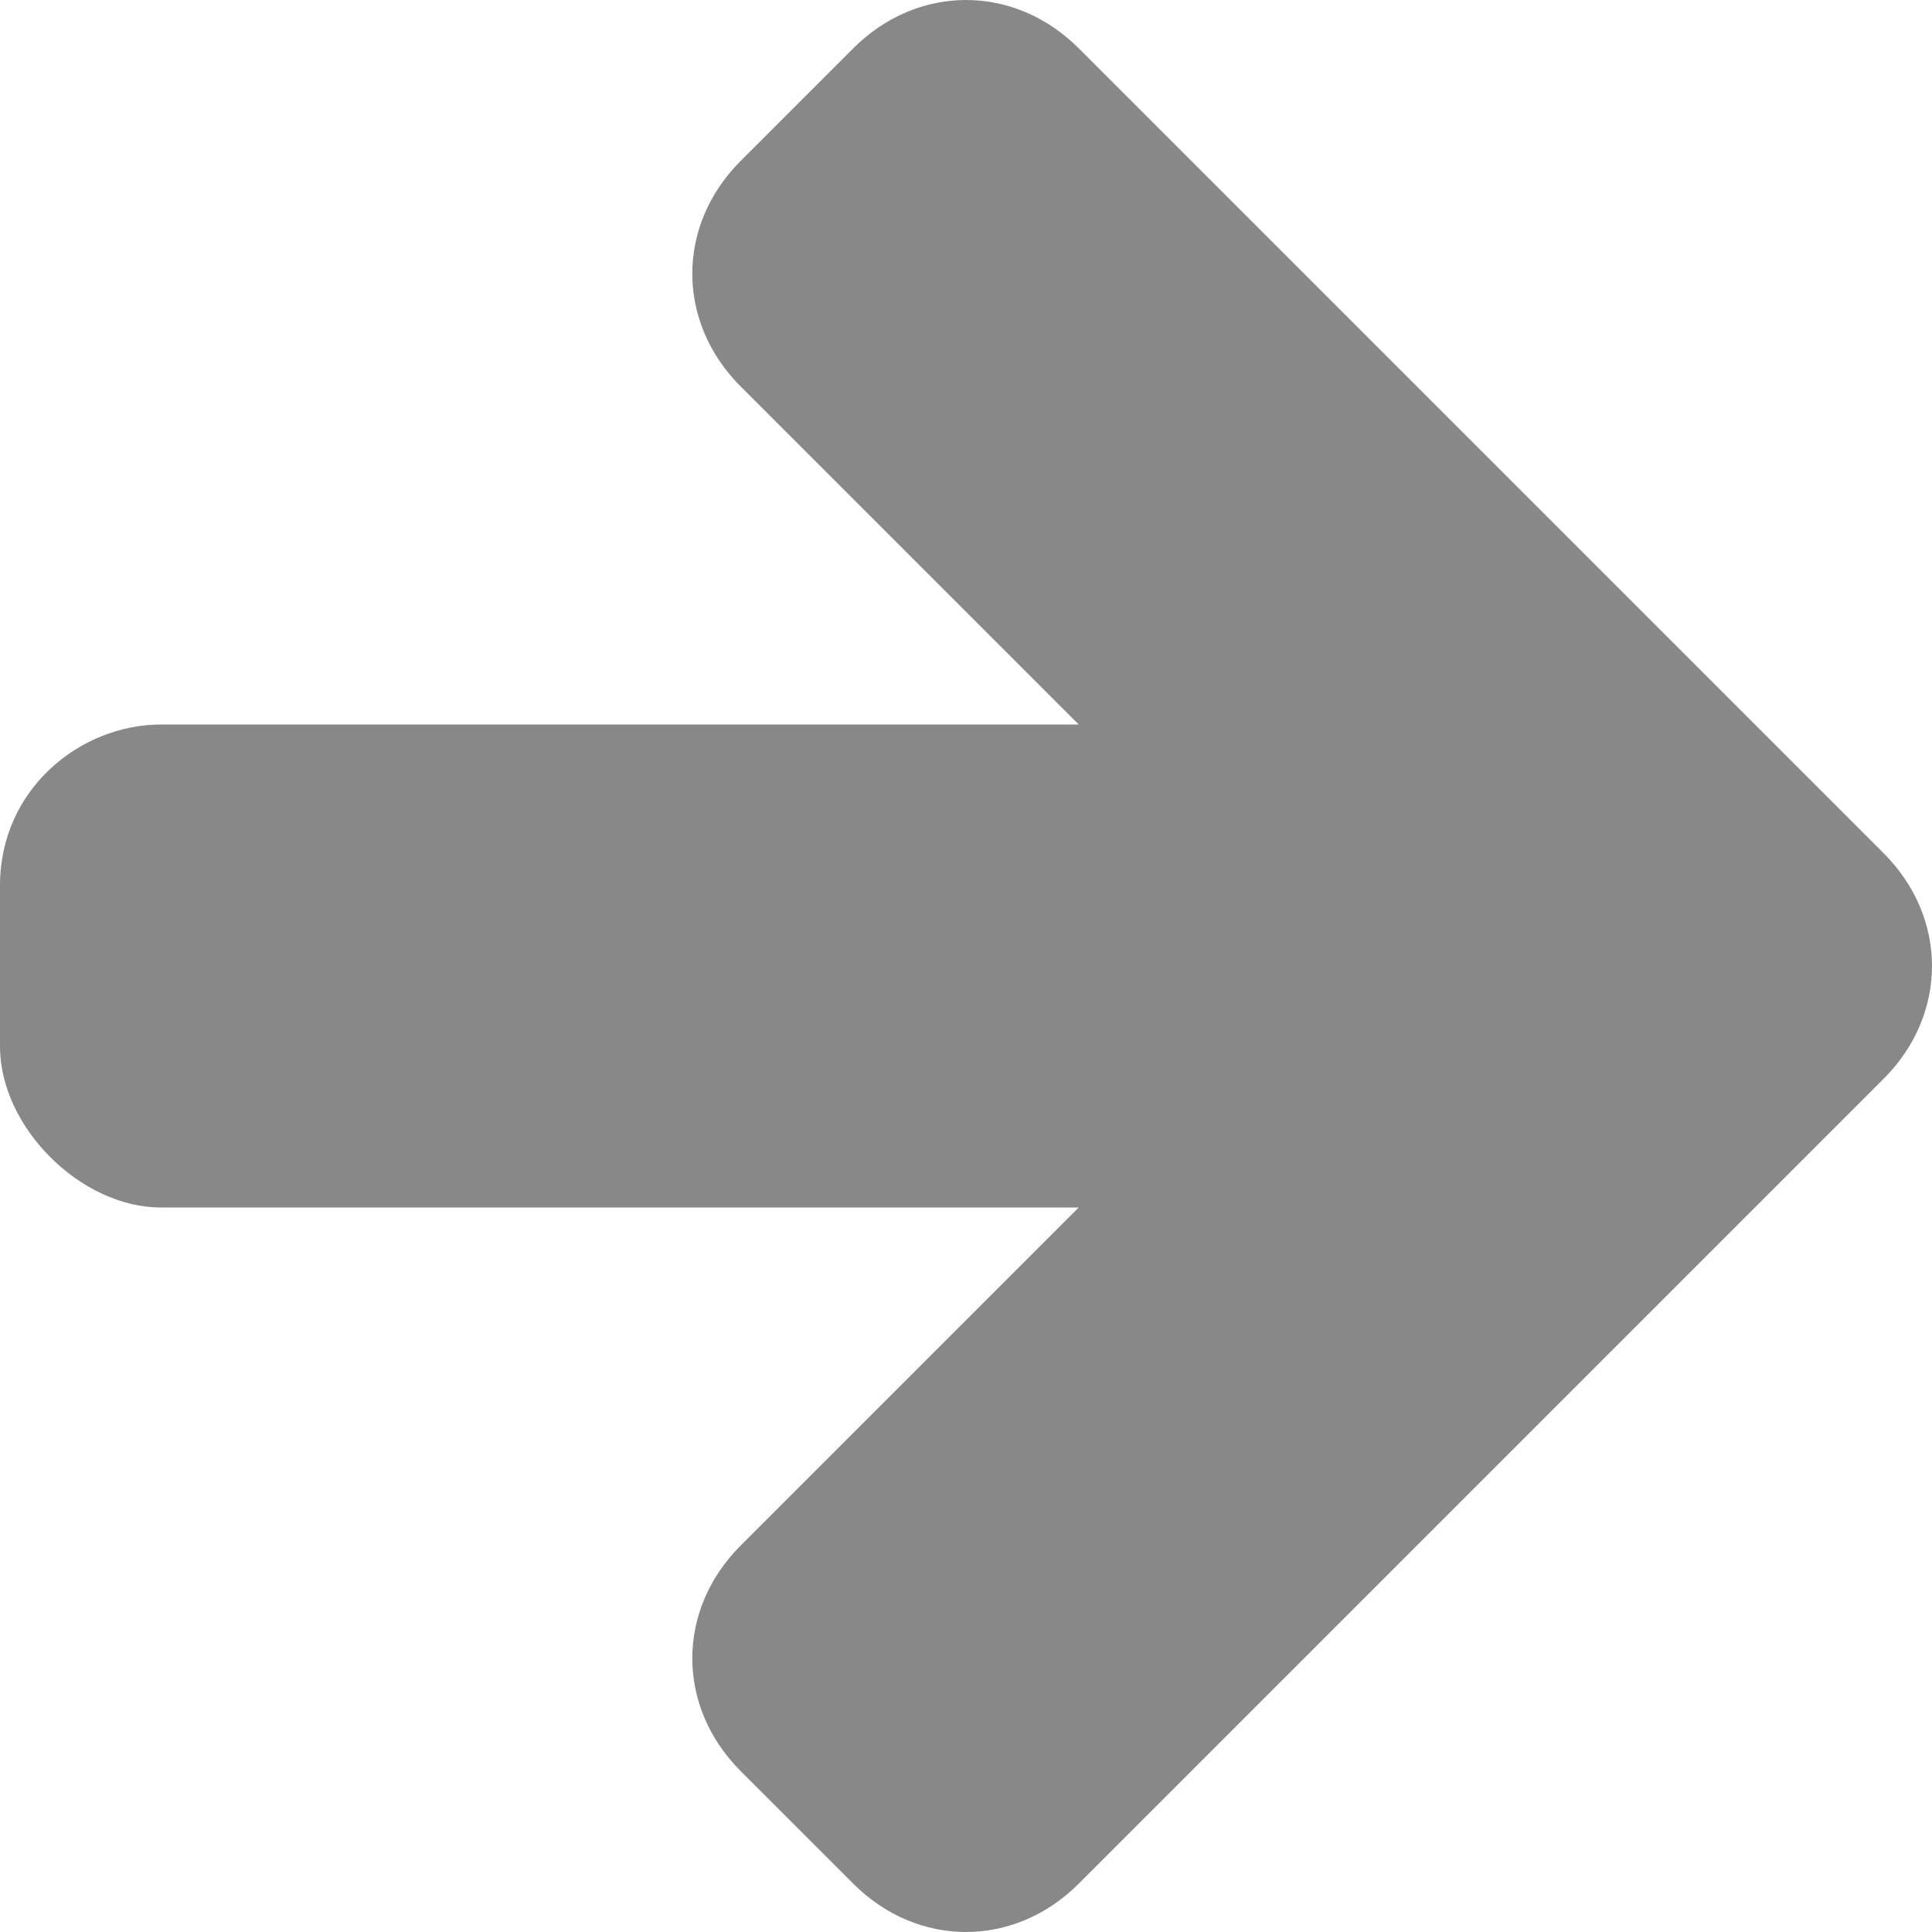
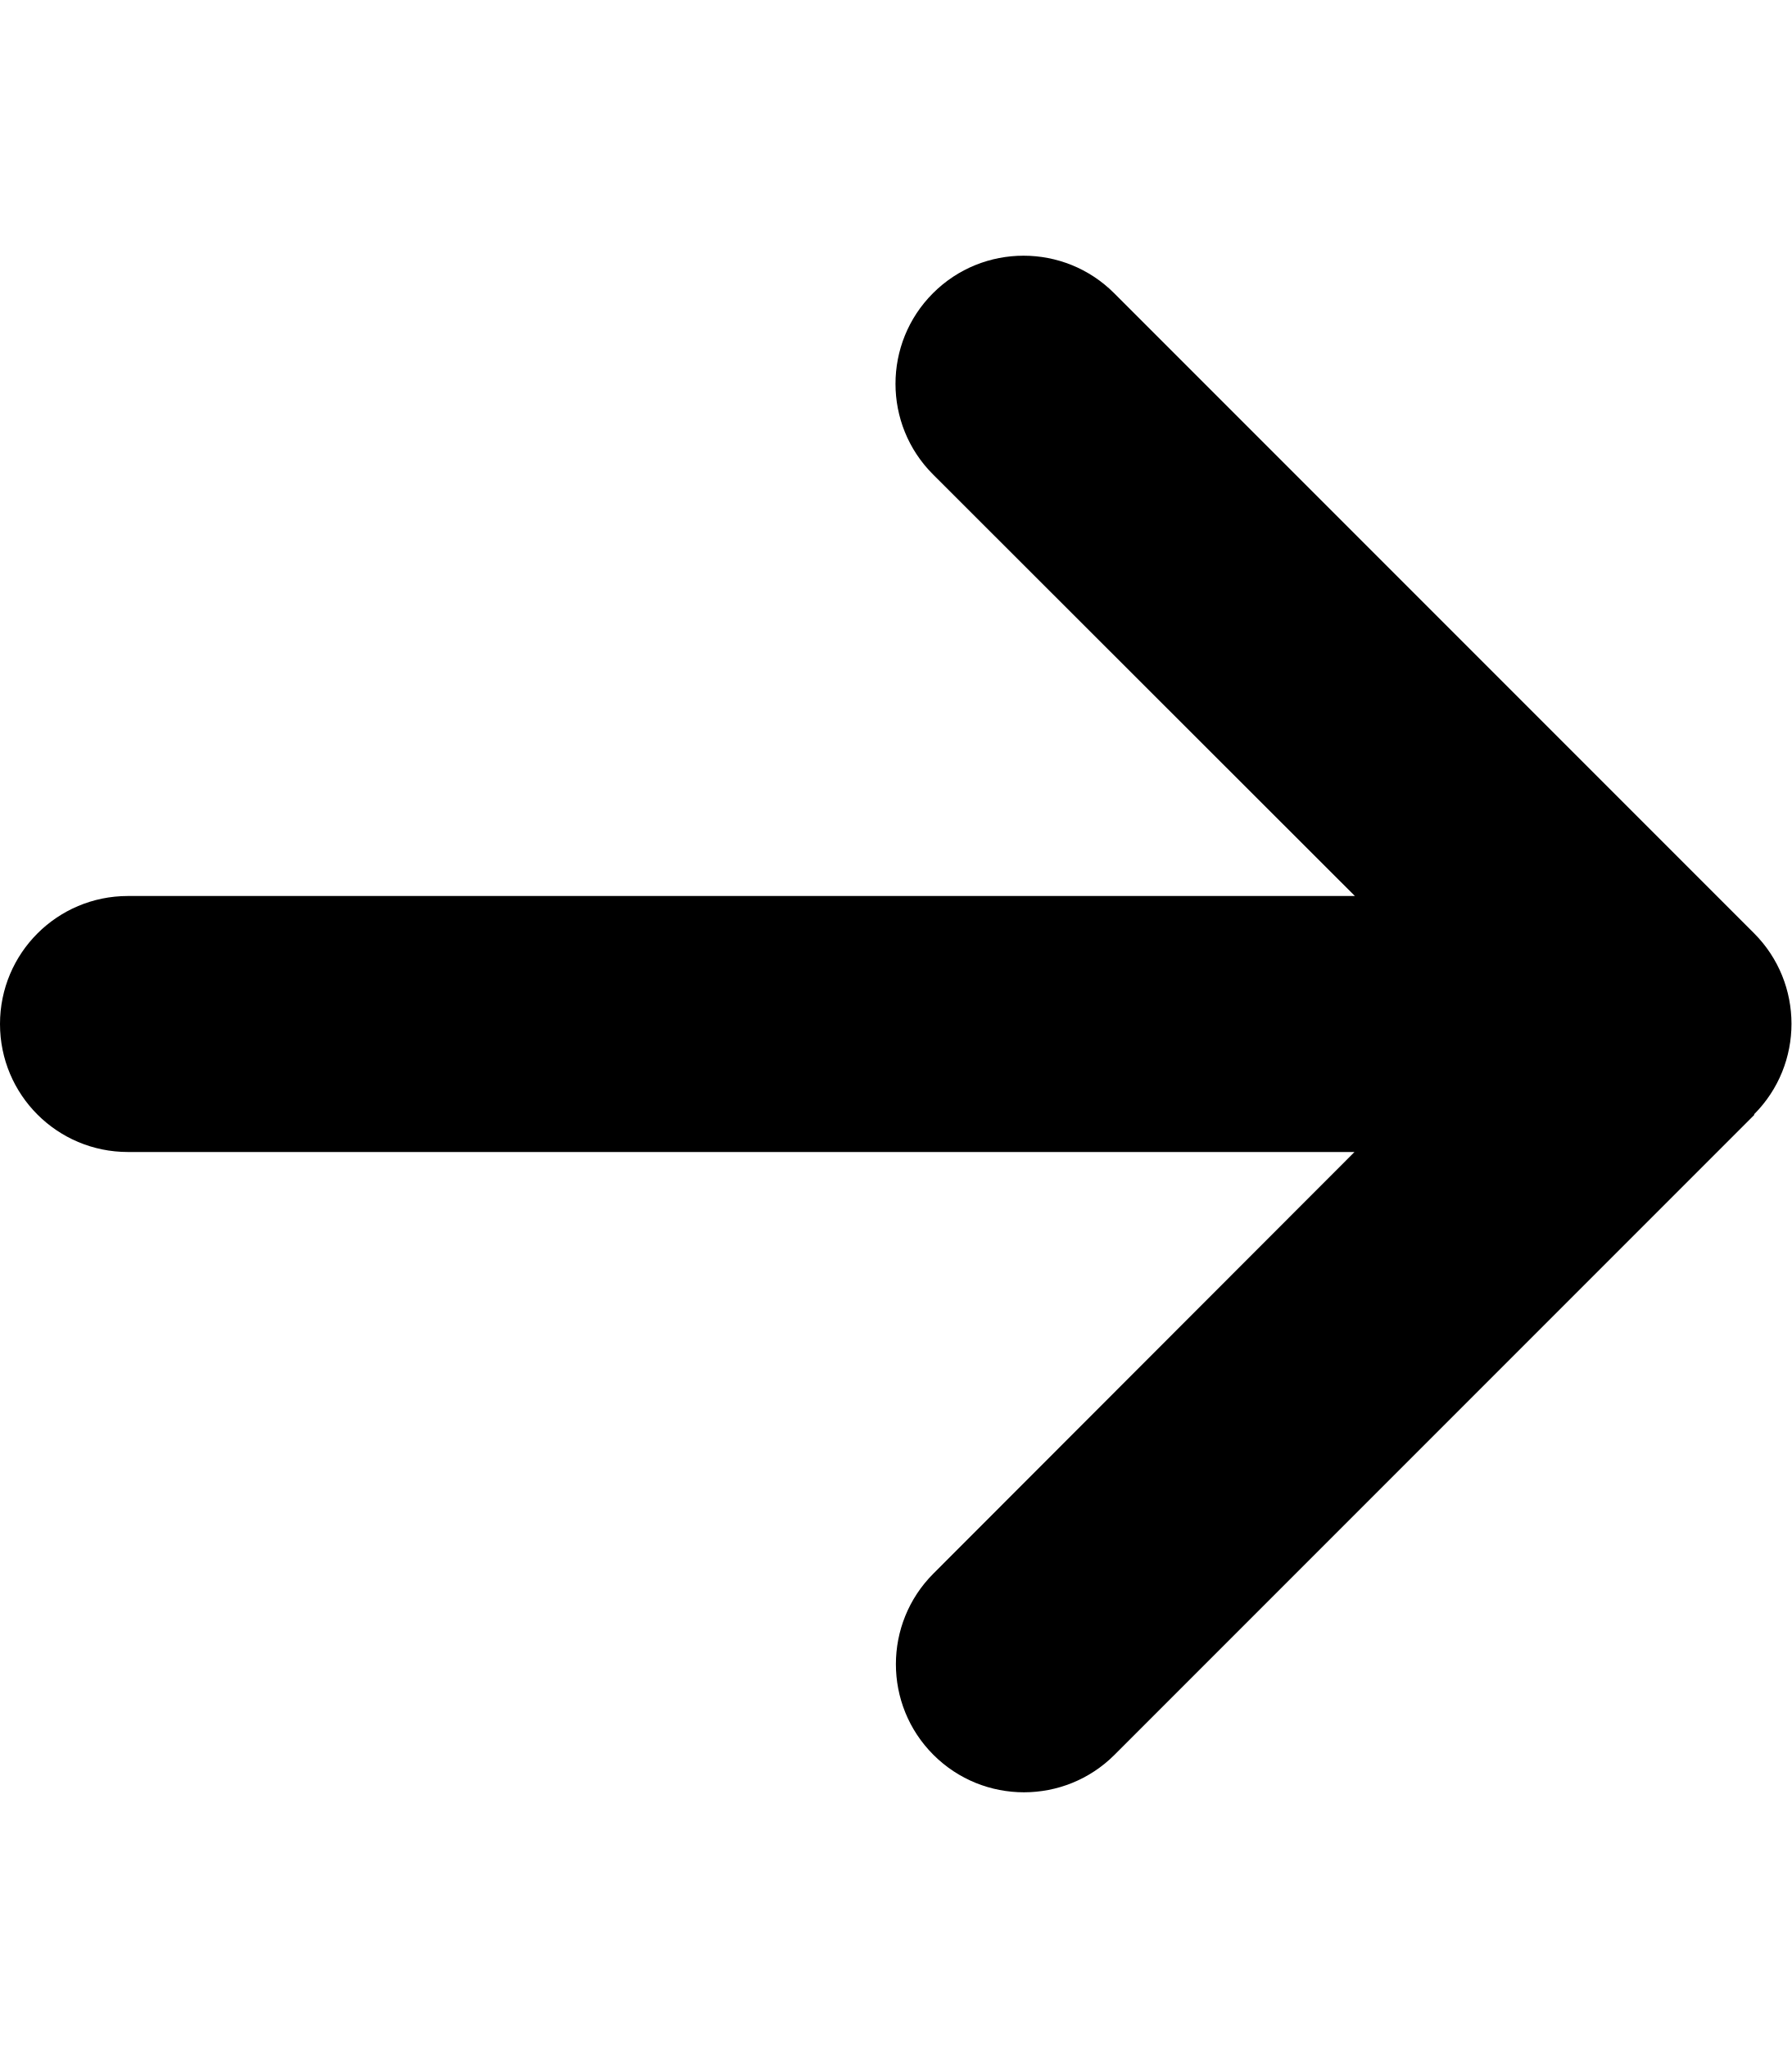
- <svg xmlns="http://www.w3.org/2000/svg" width="12" height="12" viewBox="0 0 12 12" preserveAspectRatio="xMinYMid meet" overflow="visible">
-   <path d="M1 4.5h5.7L4.6 2.4c-.4-.4-.4-1 0-1.4l.7-.7c.4-.4 1-.4 1.4 0l5 5c.4.4.4 1 0 1.4l-.7.7-4.3 4.3c-.4.4-1 .4-1.4 0l-.7-.7c-.4-.4-.4-1 0-1.4l2.1-2.1H1c-.5 0-1-.5-1-1v-1c0-.6.5-1 1-1z" fill="#888" />
+ <svg xmlns="http://www.w3.org/2000/svg" viewBox="0 0 448 512" preserveAspectRatio="xMinYMid meet">
+   <path d="M438.6 278.6c12.5-12.5 12.5-32.8 0-45.3l-160-160c-12.5-12.5-32.8-12.5-45.3 0s-12.5 32.8 0 45.3L338.8 224 32 224c-17.7 0-32 14.3-32 32s14.3 32 32 32l306.7 0L233.4 393.4c-12.5 12.5-12.5 32.8 0 45.3s32.8 12.5 45.3 0l160-160z" />
</svg>
